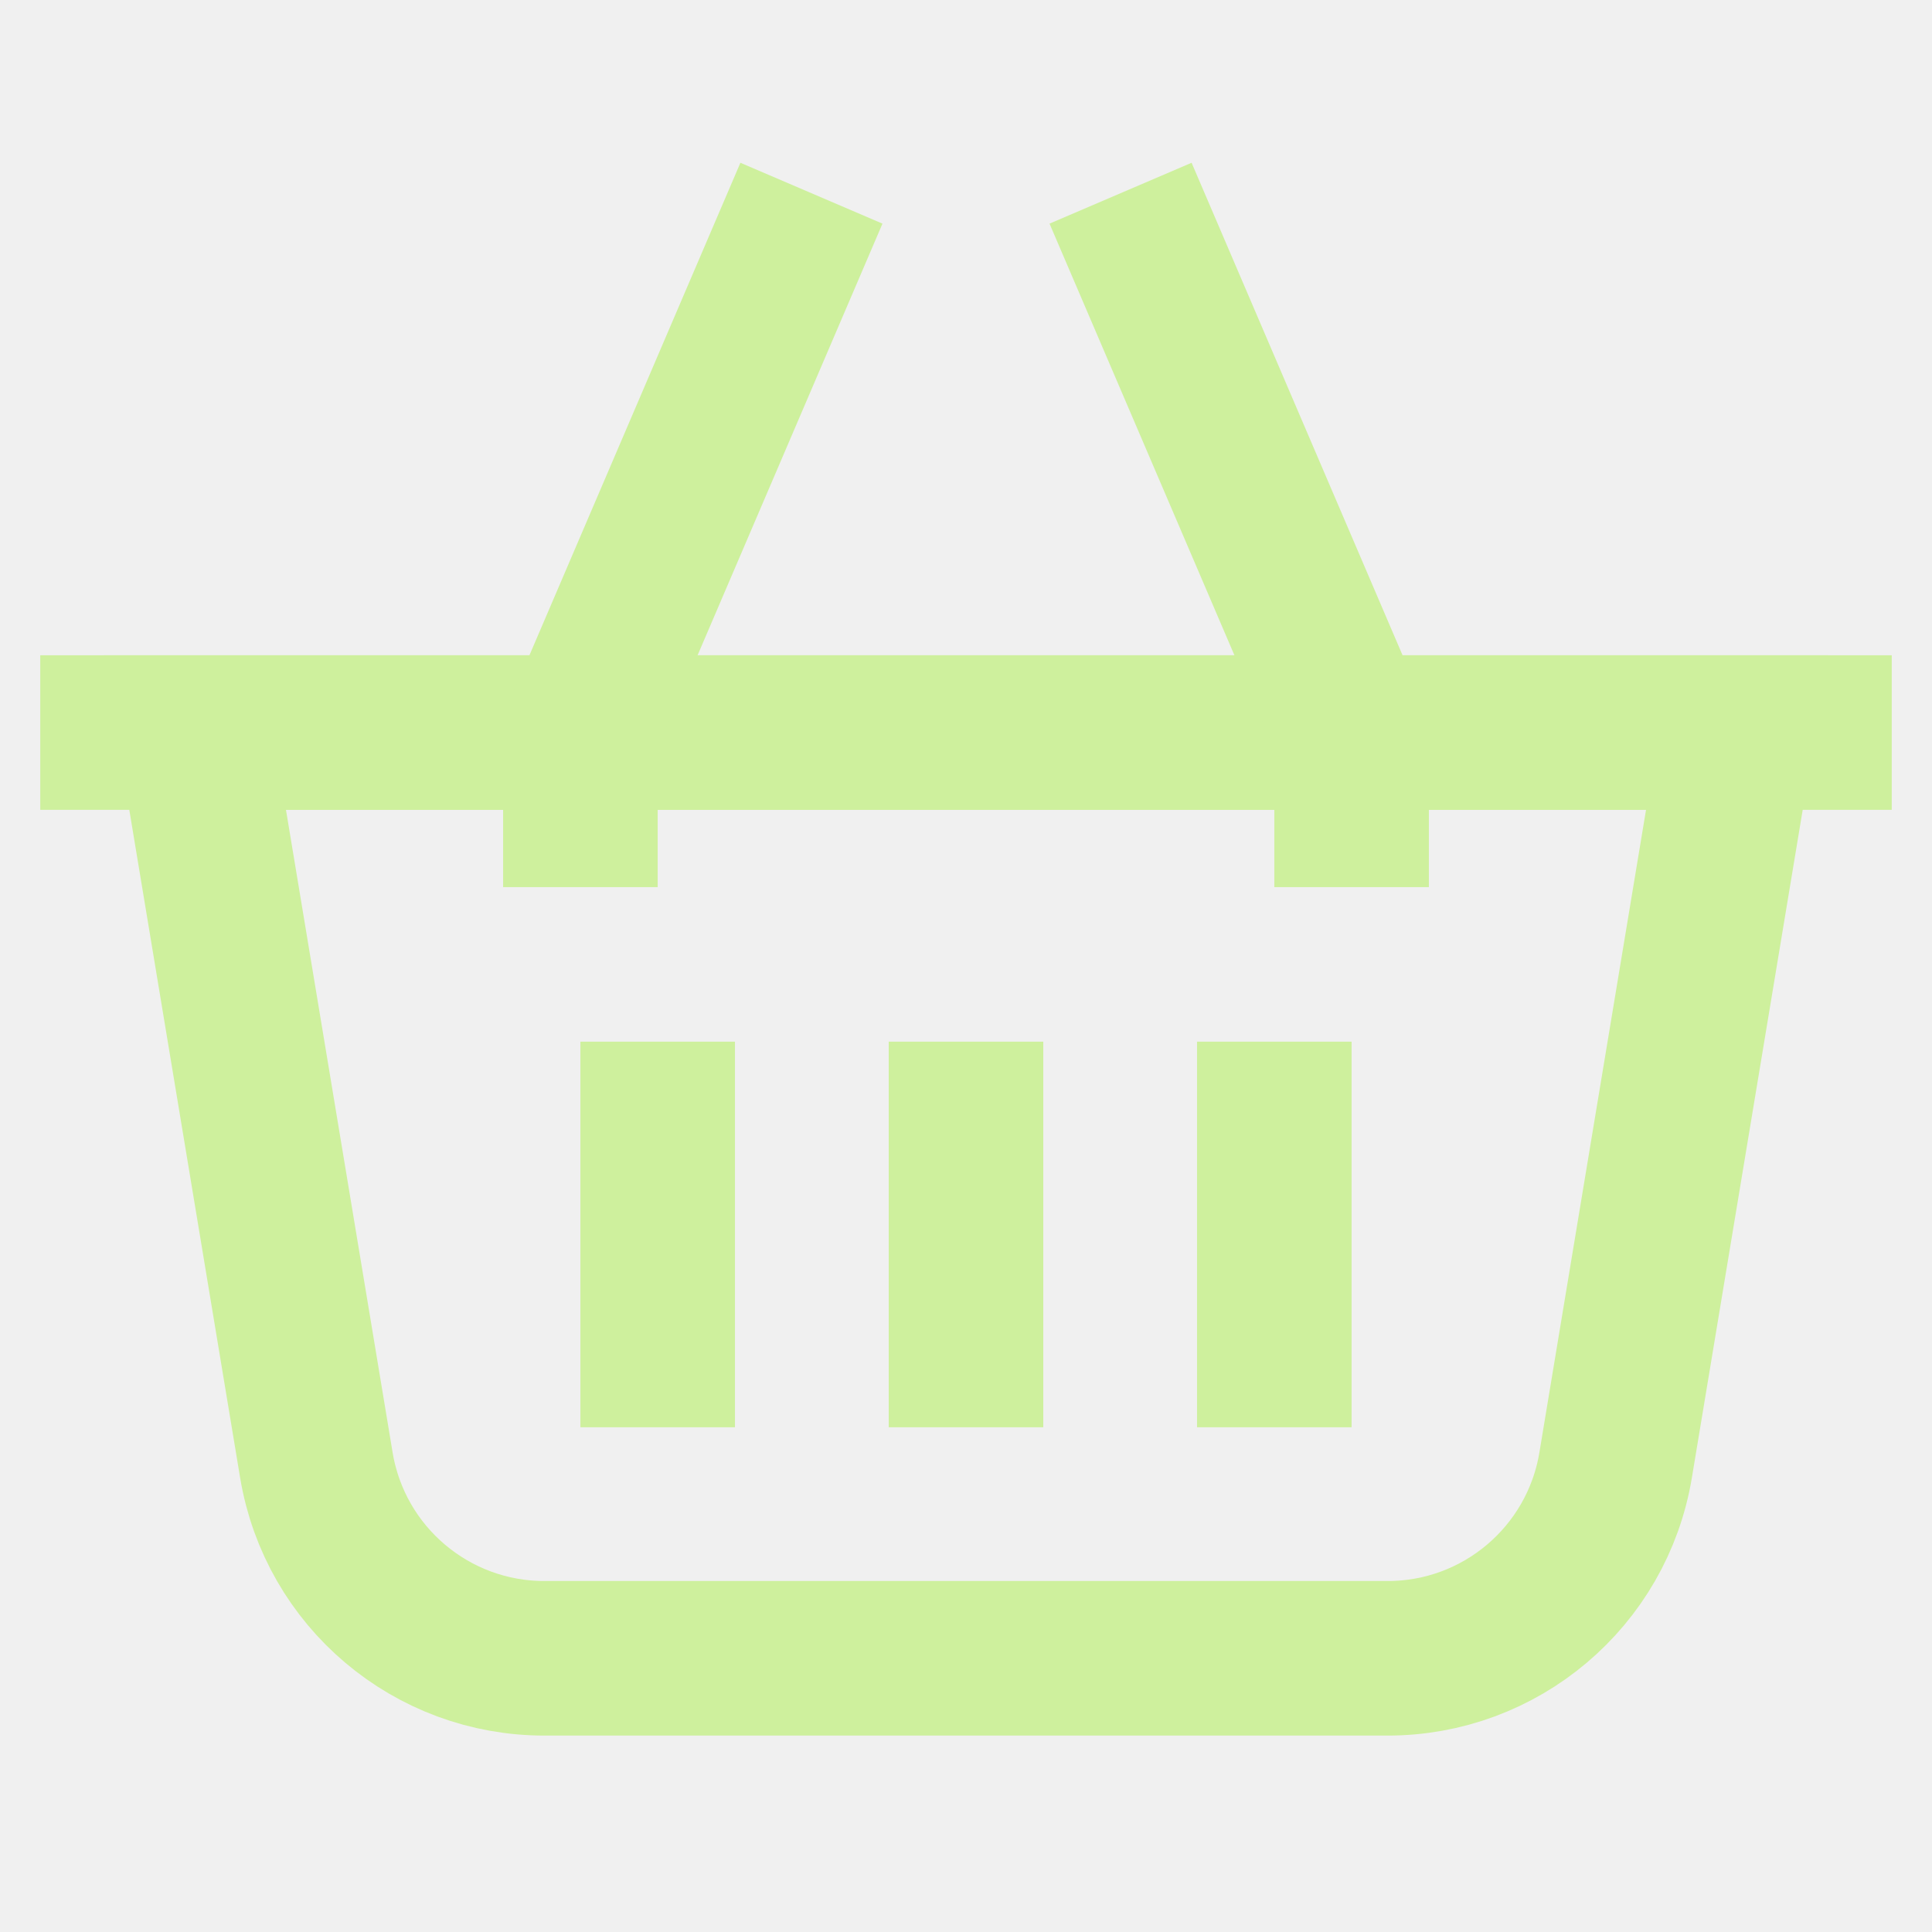
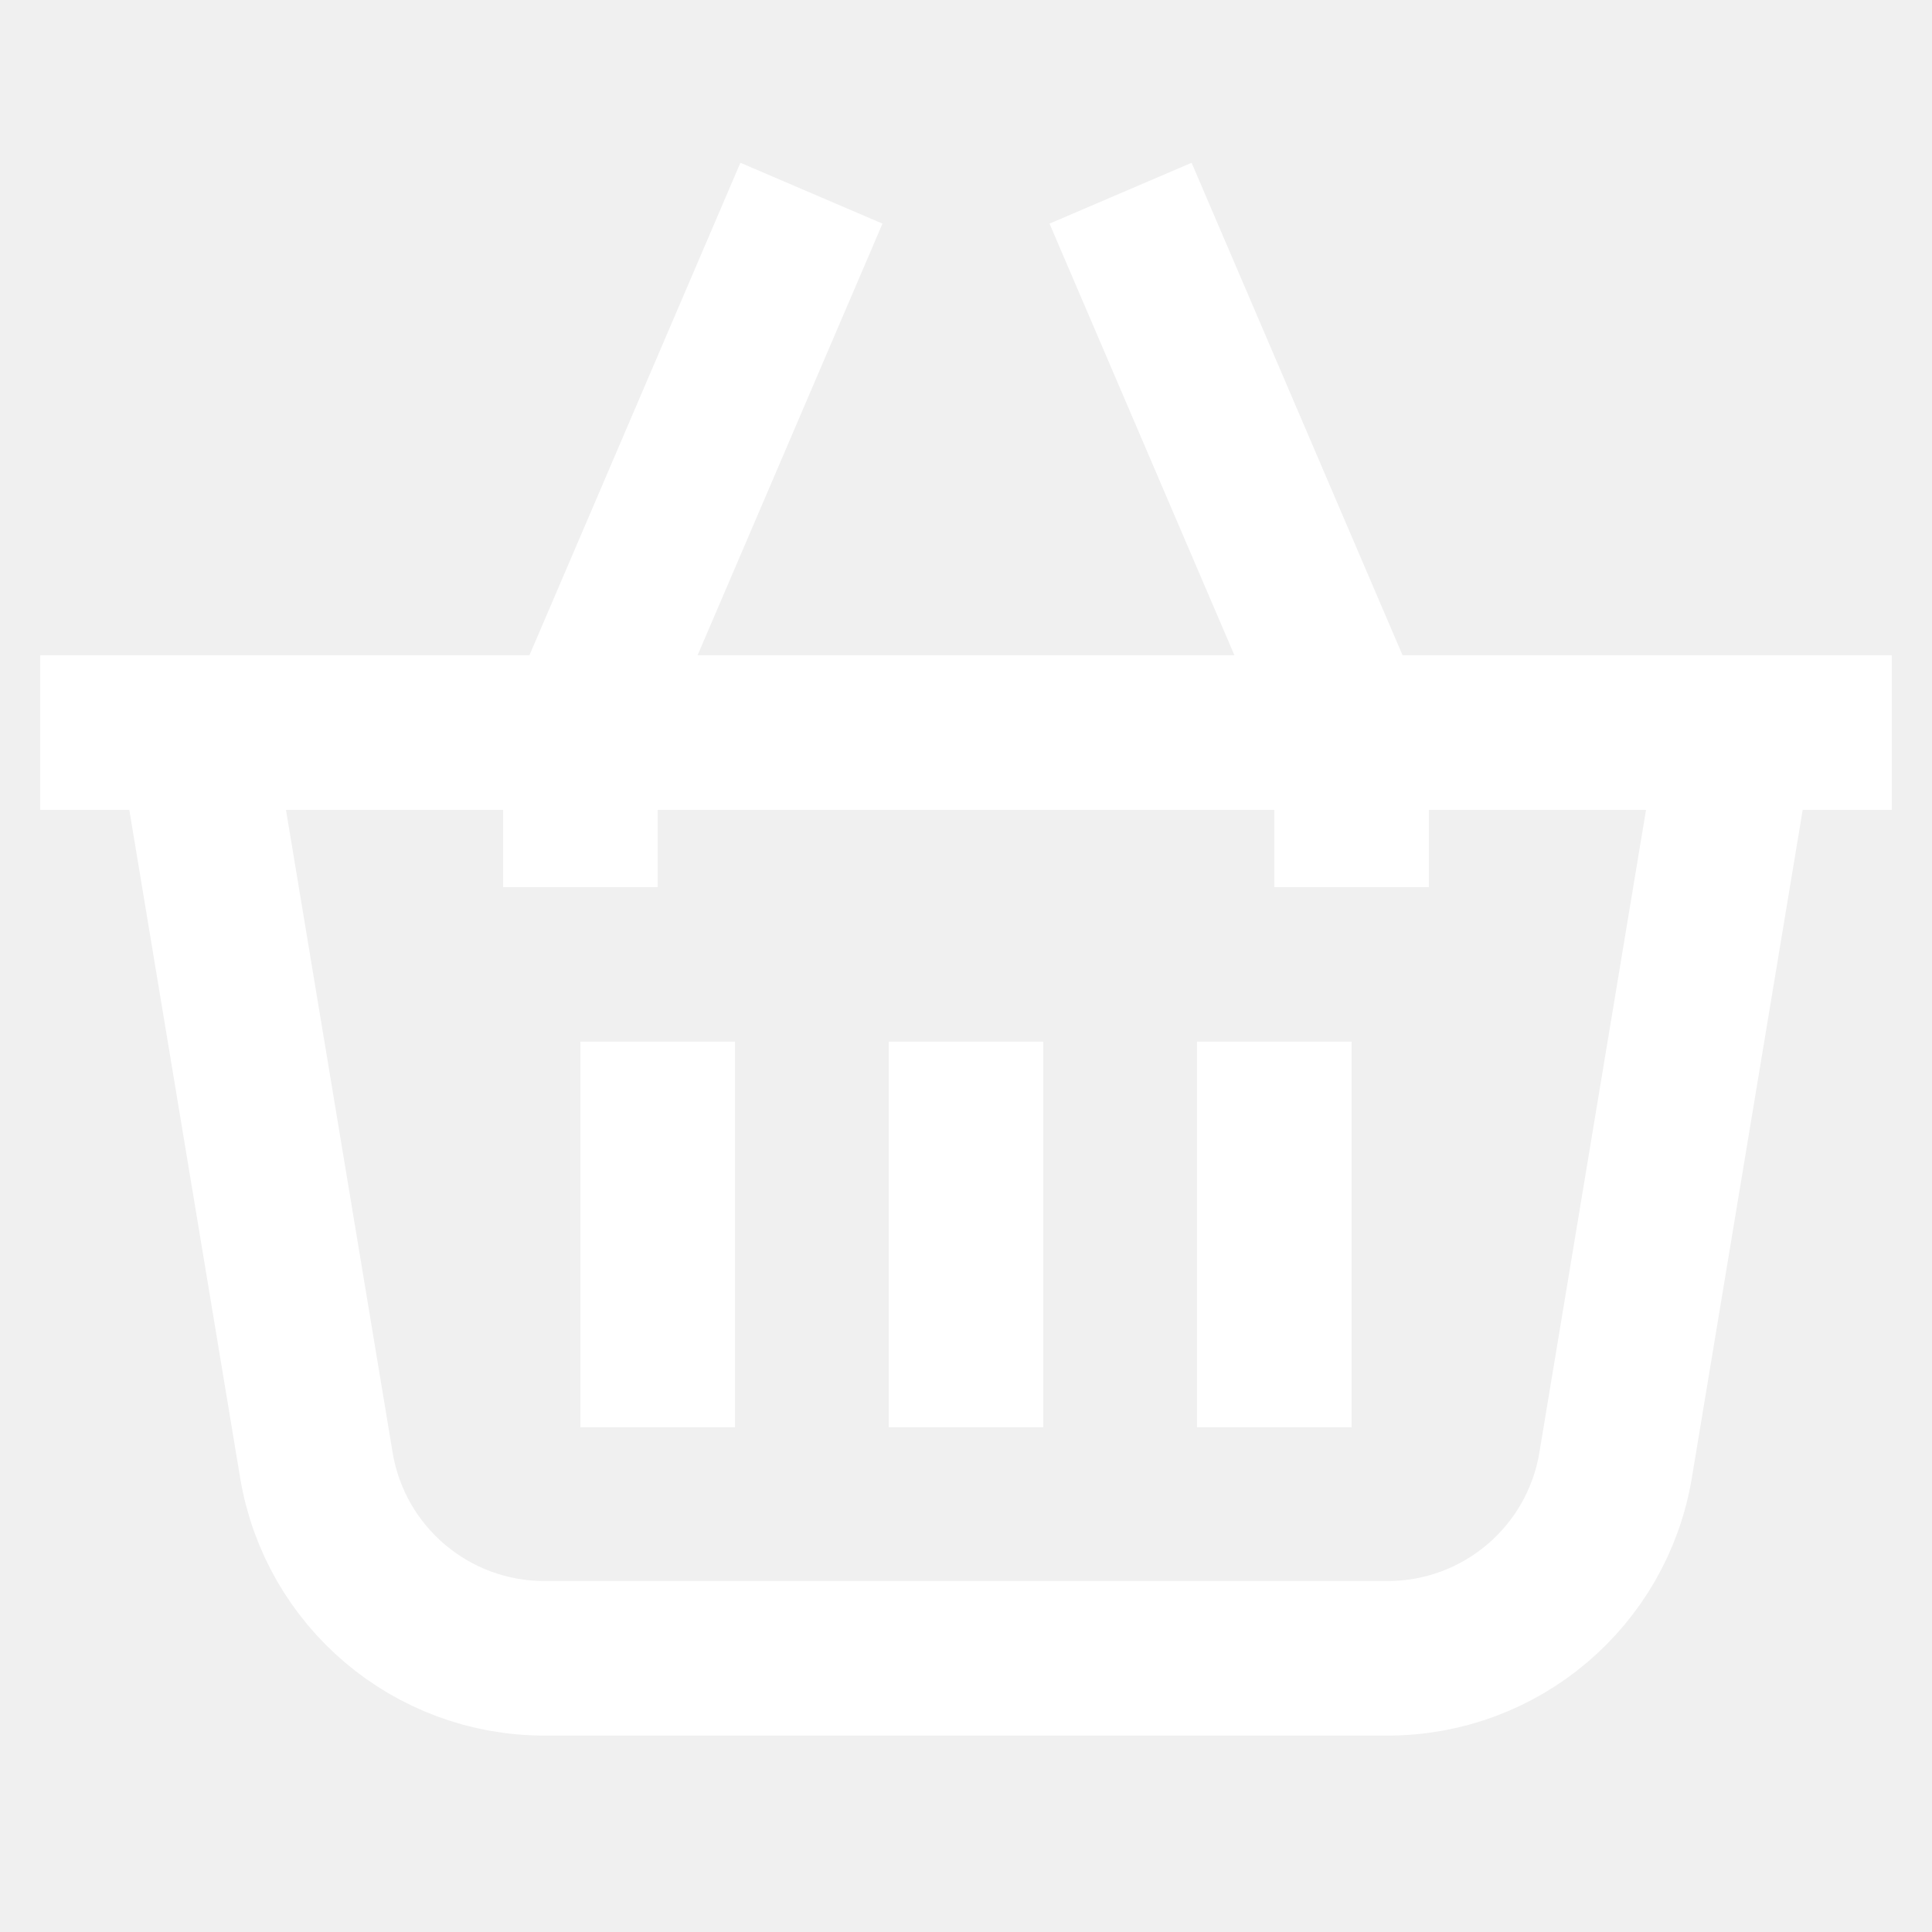
<svg xmlns="http://www.w3.org/2000/svg" width="800px" height="800px" viewBox="0 0 24 24" id="basket">
  <defs>
-     <style>.cls-1{fill:none;stroke:#CEF09D;stroke-miterlimit:10;stroke-width:1.92px;}</style>
+     <style>.cls-1{fill:none;stroke:#fff;stroke-miterlimit:10;stroke-width:1.92px;}</style>
  </defs>
  <path class="cls-1" d="M17.23,20.6H6.77a2.87,2.87,0,0,1-2.84-2.4L2.42,9.1H21.58l-1.51,9.1A2.87,2.87,0,0,1,17.23,20.6Z" />
  <line class="cls-1" x1="23.5" y1="9.1" x2="0.5" y2="9.1" />
  <polyline class="cls-1" points="7.21 11.02 7.21 9.1 10.08 2.4" />
  <polyline class="cls-1" points="16.79 11.02 16.79 9.1 13.92 2.4" />
  <line class="cls-1" x1="12" y1="12.94" x2="12" y2="17.73" />
  <line class="cls-1" x1="8.17" y1="12.94" x2="8.17" y2="17.73" />
  <line class="cls-1" x1="15.83" y1="12.94" x2="15.83" y2="17.73" />
</svg>
